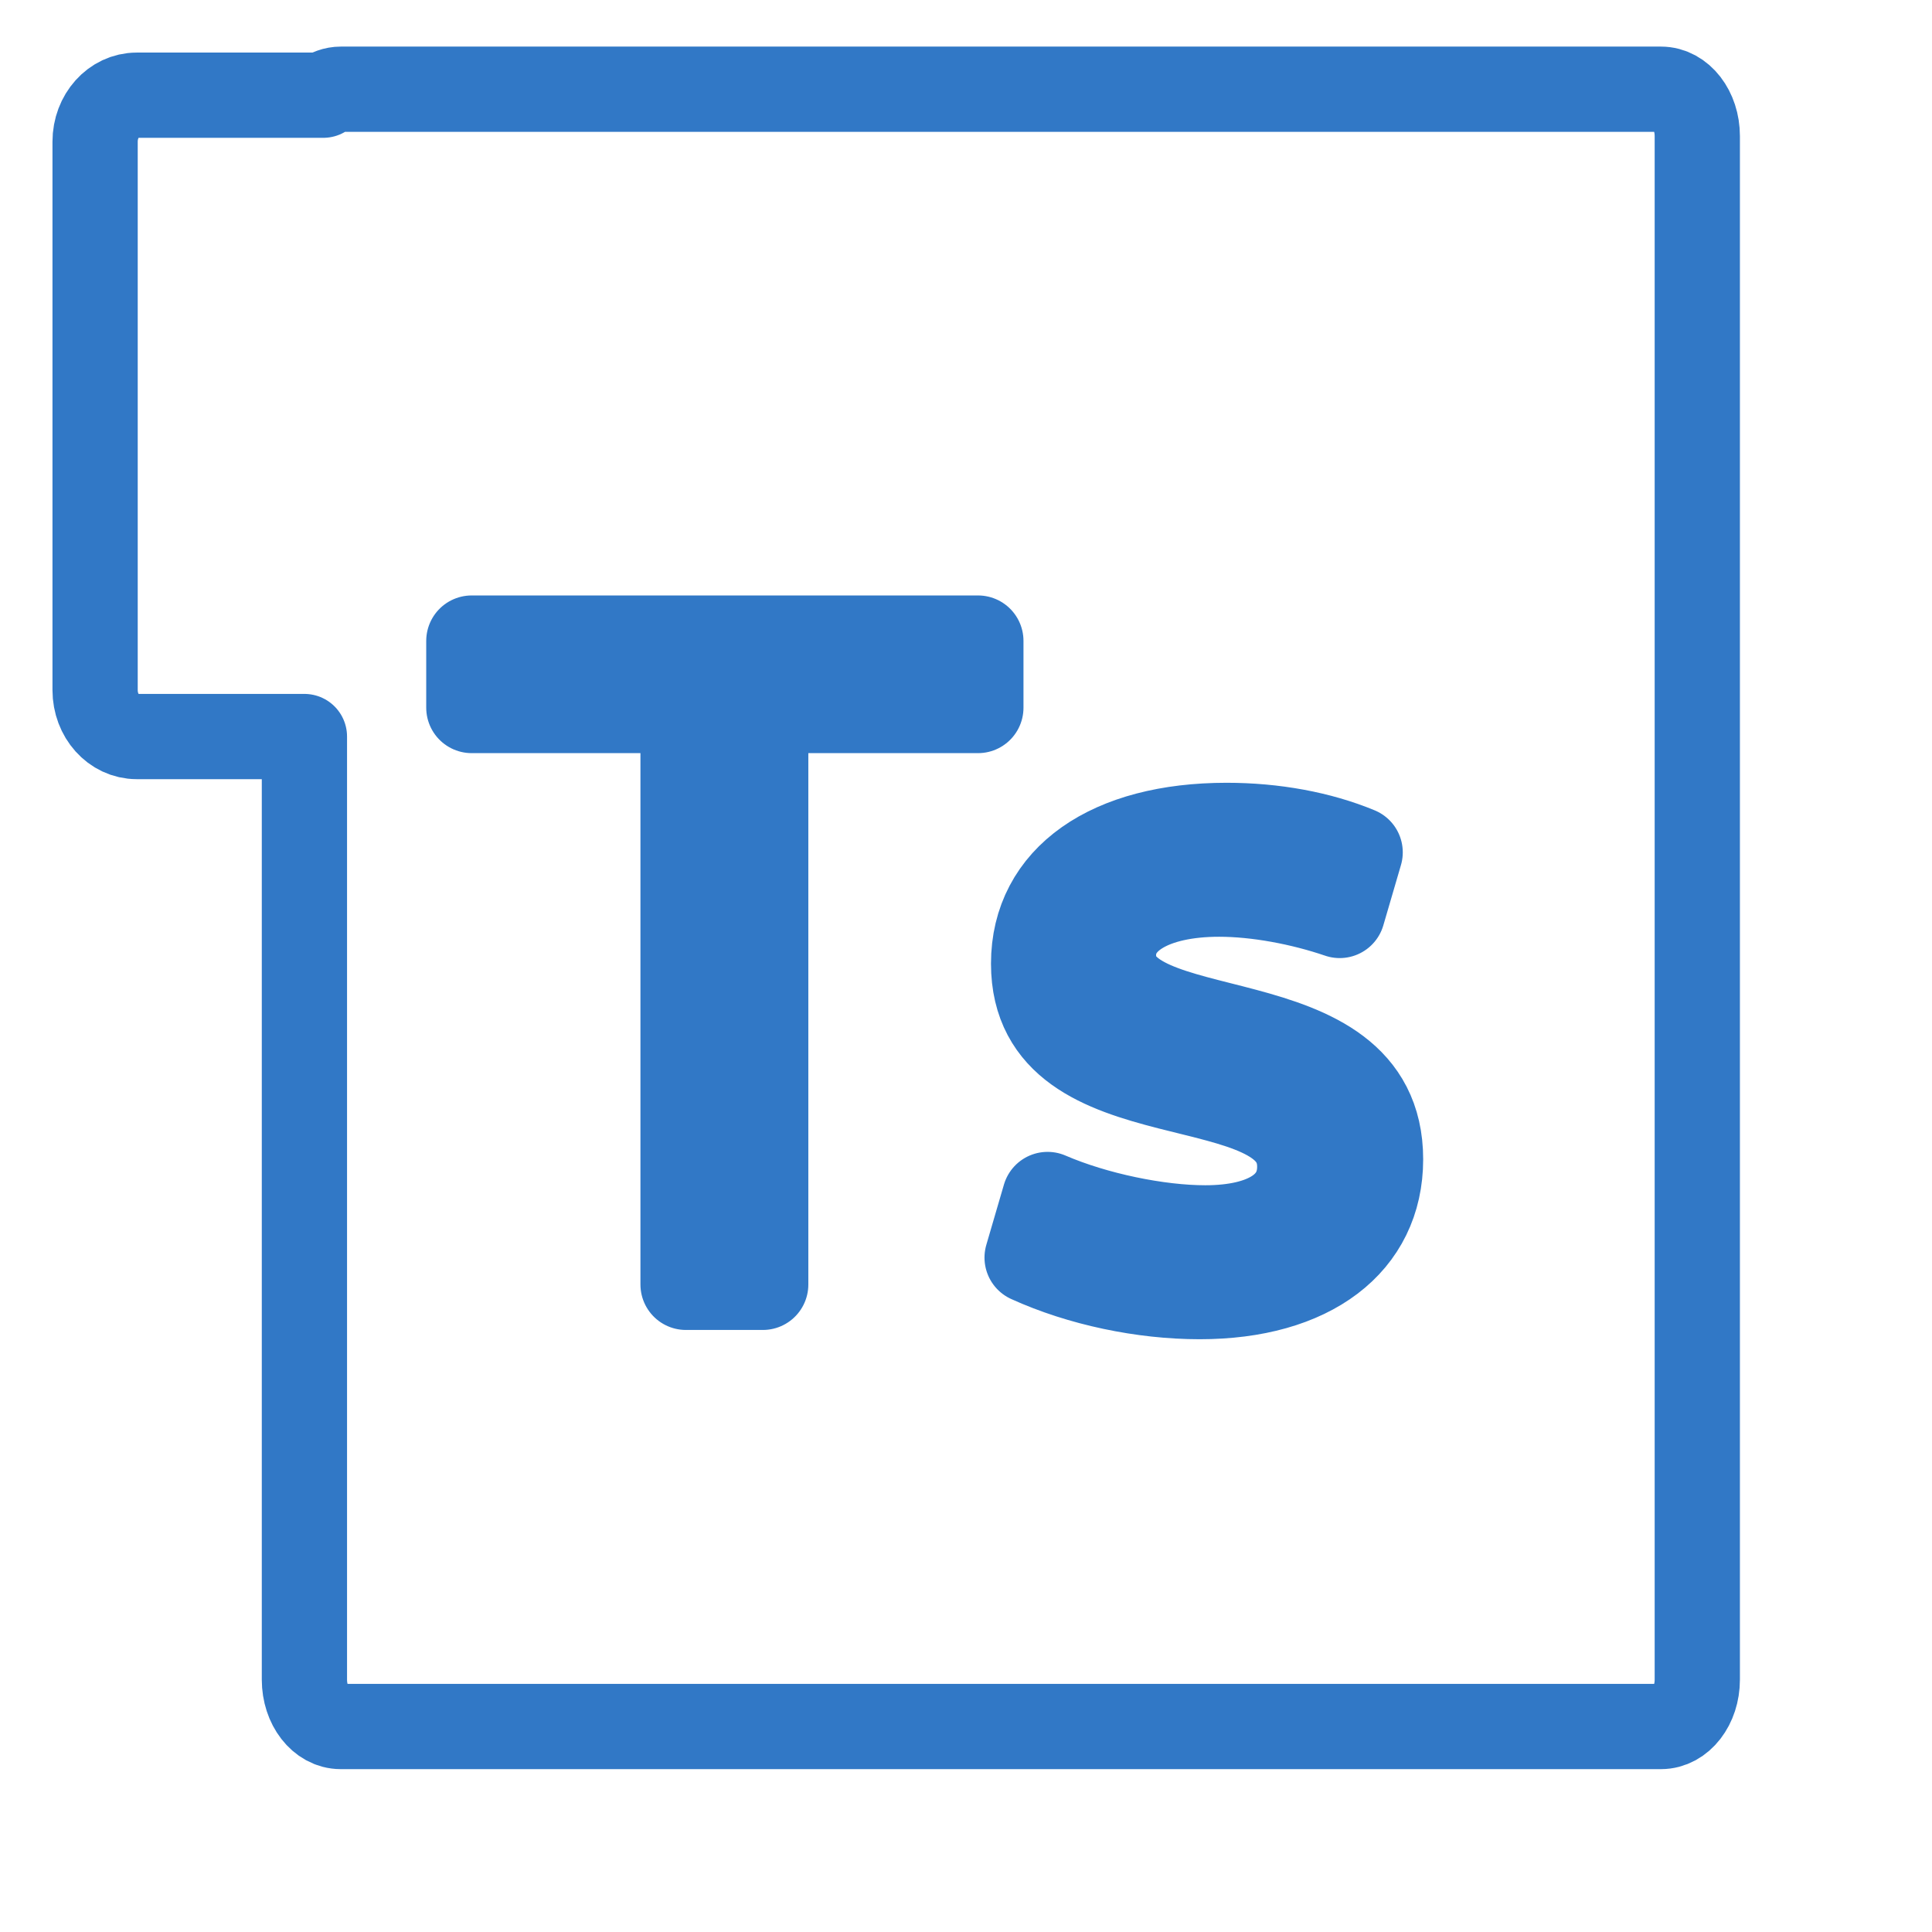
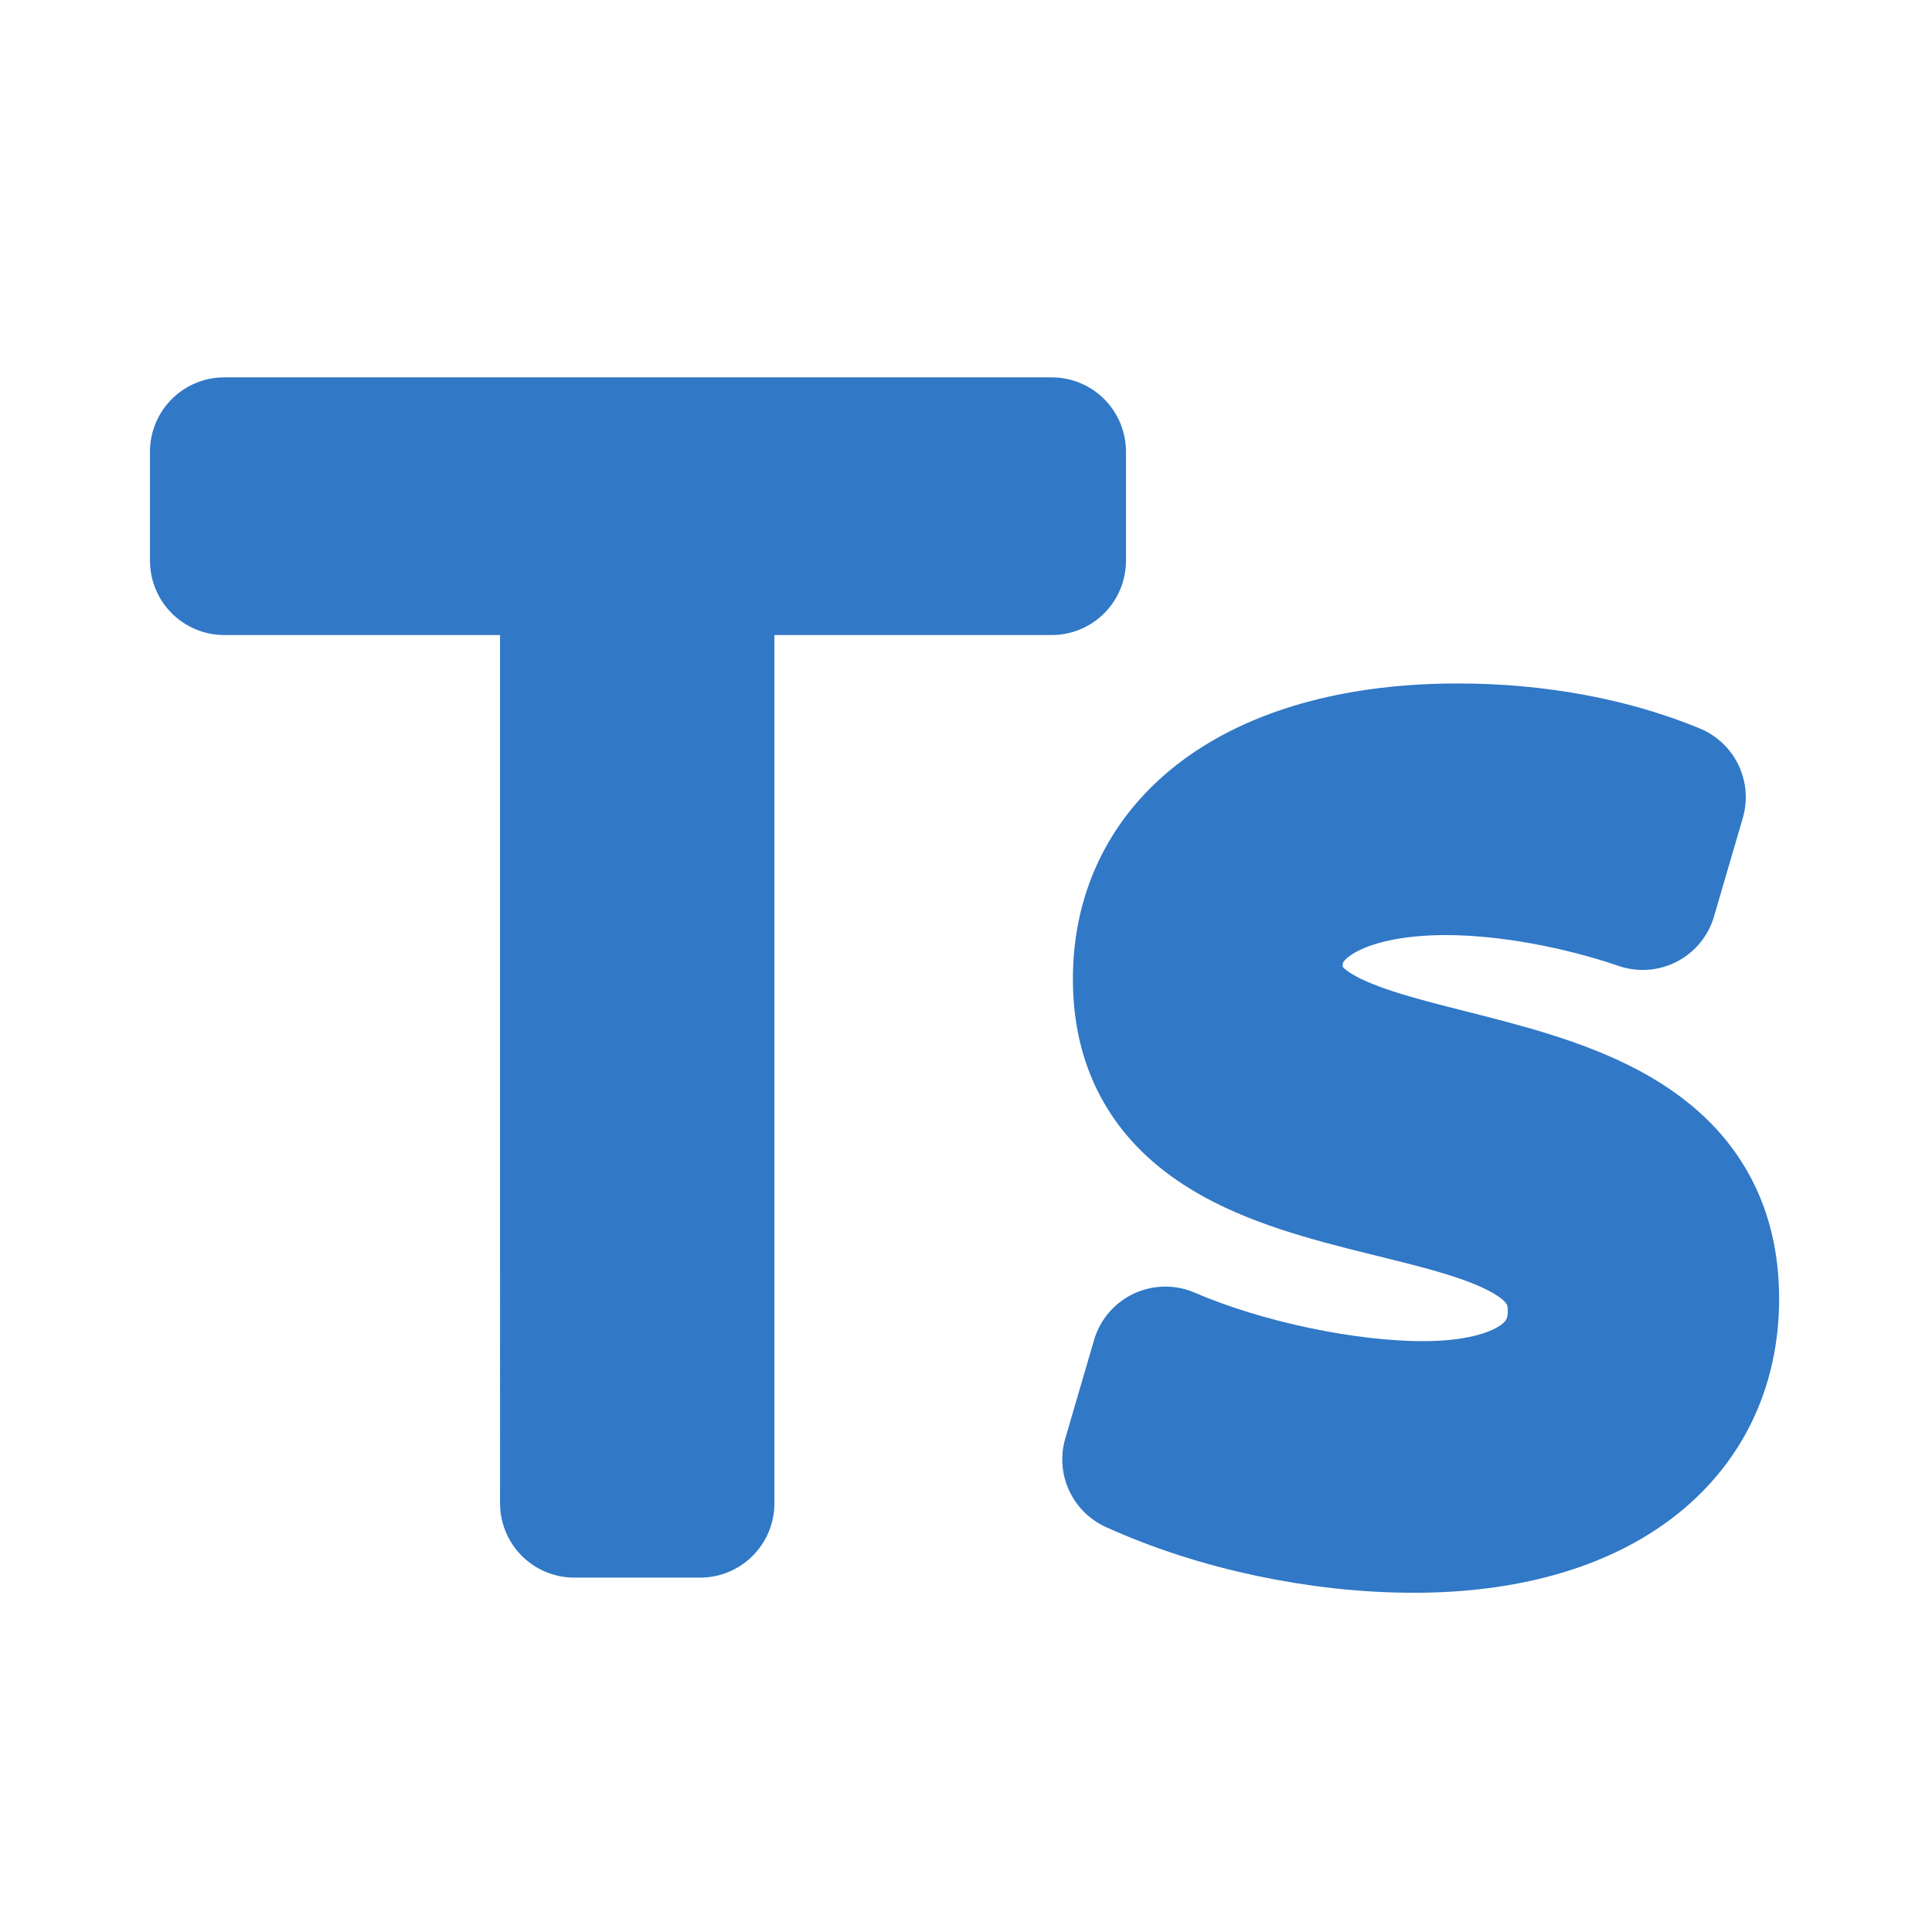
- <svg xmlns="http://www.w3.org/2000/svg" width="500" height="500" viewBox="0 0 500 500" version="1.1" id="svg1">
+ <svg xmlns="http://www.w3.org/2000/svg" width="500" height="500" viewBox="0 0 500 500" version="1.1" id="svg1" xml:space="preserve">
  <defs id="defs1">
    <linearGradient id="swatch61">
      <stop style="stop-color:#5090d0;stop-opacity:1;" offset="0" id="stop61" />
    </linearGradient>
    <linearGradient id="swatch30">
      <stop style="stop-color:#f9f9f9;stop-opacity:1;" offset="0" id="stop30" />
    </linearGradient>
  </defs>
  <g id="layer1">
-     <path id="rect53-0" style="fill:none;fill-opacity:0.314;fill-rule:nonzero;stroke:#3178c6;stroke-width:22.062;stroke-linecap:butt;stroke-linejoin:round;stroke-dasharray:none;stroke-opacity:1;paint-order:markers fill stroke" d="M 88.18 23.09 C 86.531 23.09 85.006 23.681 83.662 24.637 L 35.393 24.637 C 29.42 24.637 24.611 30 24.611 36.662 L 24.611 178.594 C 24.611 185.255 29.42 190.617 35.393 190.617 L 78.783 190.617 L 78.783 434.689 C 78.783 441.41 82.974 446.82 88.18 446.82 L 429.863 446.82 C 435.069 446.82 439.258 441.41 439.258 434.689 L 439.258 35.221 C 439.258 28.5 435.069 23.09 429.863 23.09 L 88.18 23.09 z " />
-     <path d="m 177.511,332.427 h 19.92 v -149.28 h 55.68 v -17.28 h -131.04 v 17.28 h 55.44 z m 132.96,2.4 c 28.56,0 46.08,-13.44 46.08,-34.8 0,-42.48 -69.12,-26.64 -69.12,-52.8 0,-10.08 10.8,-16.56 28.08,-16.56 9.84,0 21.36,2.16 31.2,5.52 l 4.56,-15.6 c -9.84,-4.08 -21.6,-6.24 -33.84,-6.24 -30,0 -49.2,13.2 -49.2,35.04 0,41.52 68.88,24.24 68.88,52.56 0,10.56 -9.36,16.56 -25.2,16.56 -12.24,0 -28.56,-3.36 -40.8,-8.64 l -4.56,15.6 c 13.2,6 29.28,9.36 43.92,9.36 z" id="text1-5" style="font-size:240px;font-family:System-ui;-inkscape-font-specification:System-ui;fill:#40b2ff;fill-opacity:0.314;stroke:#3178c6;stroke-width:23.529;stroke-linejoin:round;paint-order:markers fill stroke" aria-label="Ts" />
+     <path d="m 148.638,389.061 h 32.551 v -243.94 h 90.987 V 116.883 H 58.042 v 28.237 h 90.595 z m 217.271,3.922 c 46.67,0 75.3,-21.962 75.3,-56.867 0,-69.417 -112.95,-43.533 -112.95,-86.281 0,-16.472 17.648,-27.061 45.886,-27.061 16.08,0 34.905,3.53 50.984,9.02 l 7.452,-25.492 c -16.08,-6.667 -35.297,-10.197 -55.298,-10.197 -49.023,0 -80.398,21.57 -80.398,57.259 0,67.848 112.558,39.611 112.558,85.889 0,17.256 -15.295,27.061 -41.18,27.061 -20.002,0 -46.67,-5.491 -66.672,-14.119 l -7.452,25.492 c 21.57,9.805 47.847,15.295 71.77,15.295 z" id="text1-5" style="font-size:240px;font-family:System-ui;-inkscape-font-specification:System-ui;fill:#40b2ff;fill-opacity:0.314;stroke:#3178c6;stroke-width:38.449;stroke-linejoin:round;paint-order:markers fill stroke" aria-label="Ts" />
  </g>
</svg>
